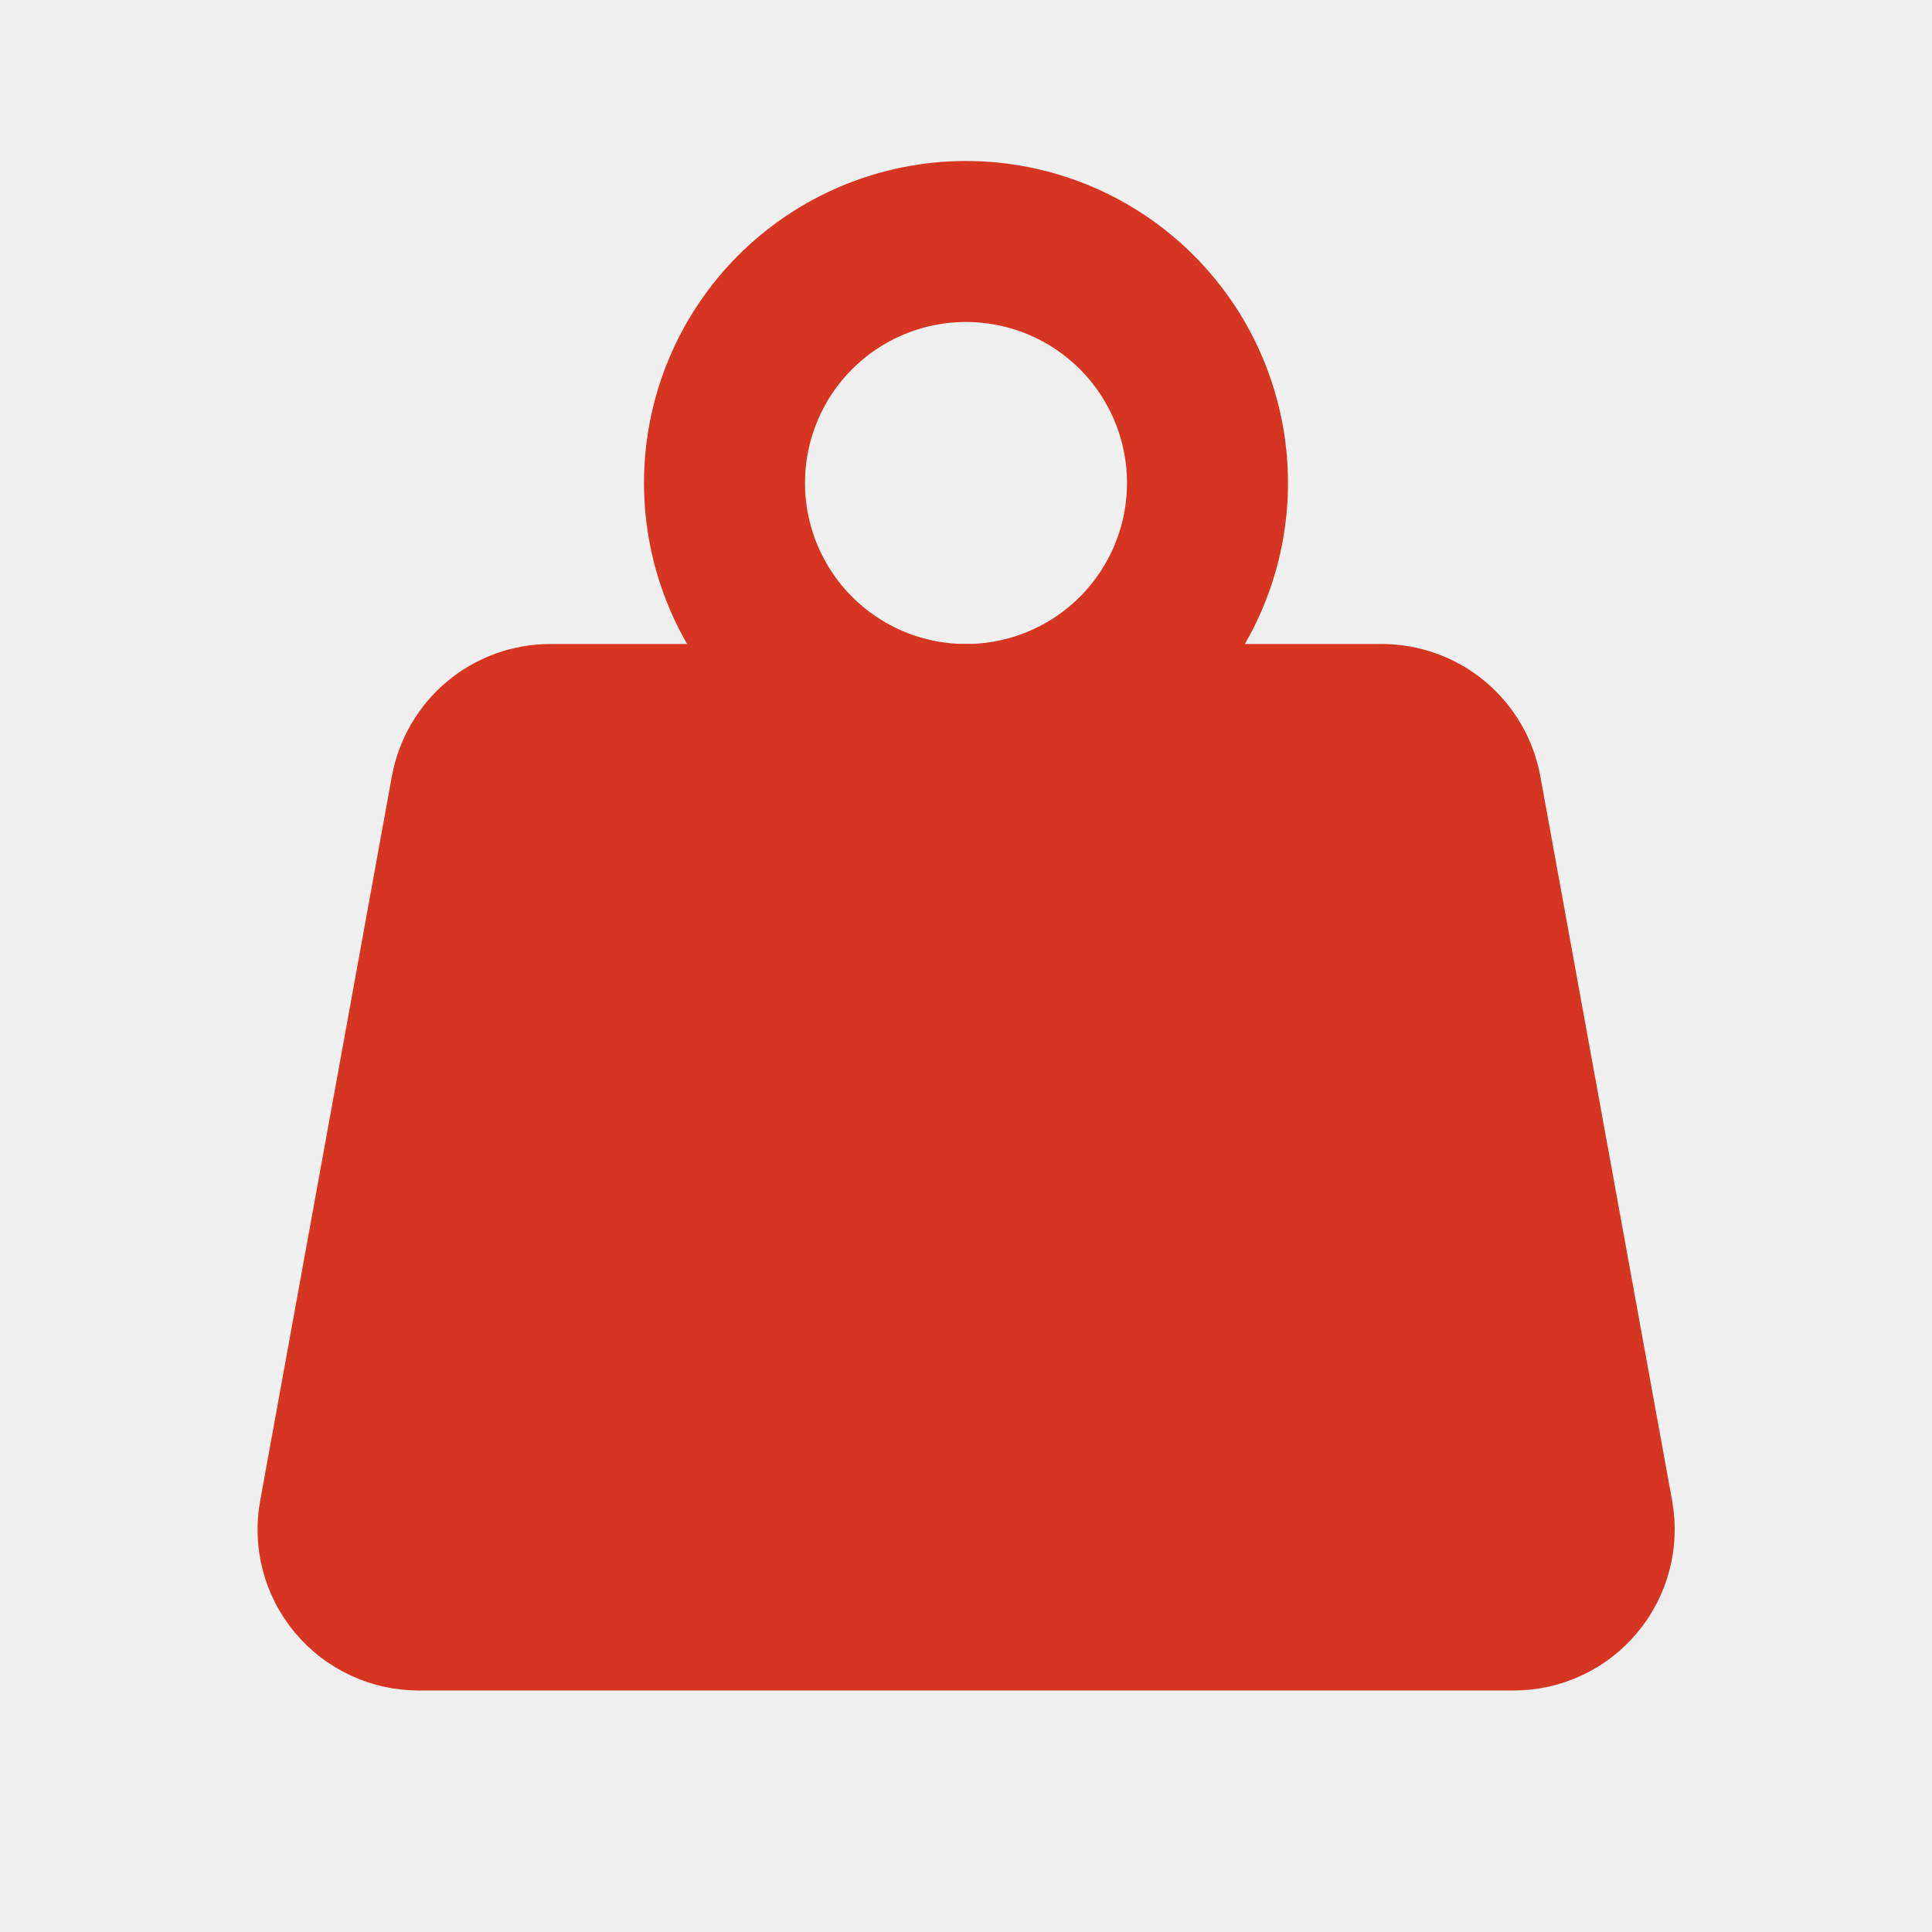
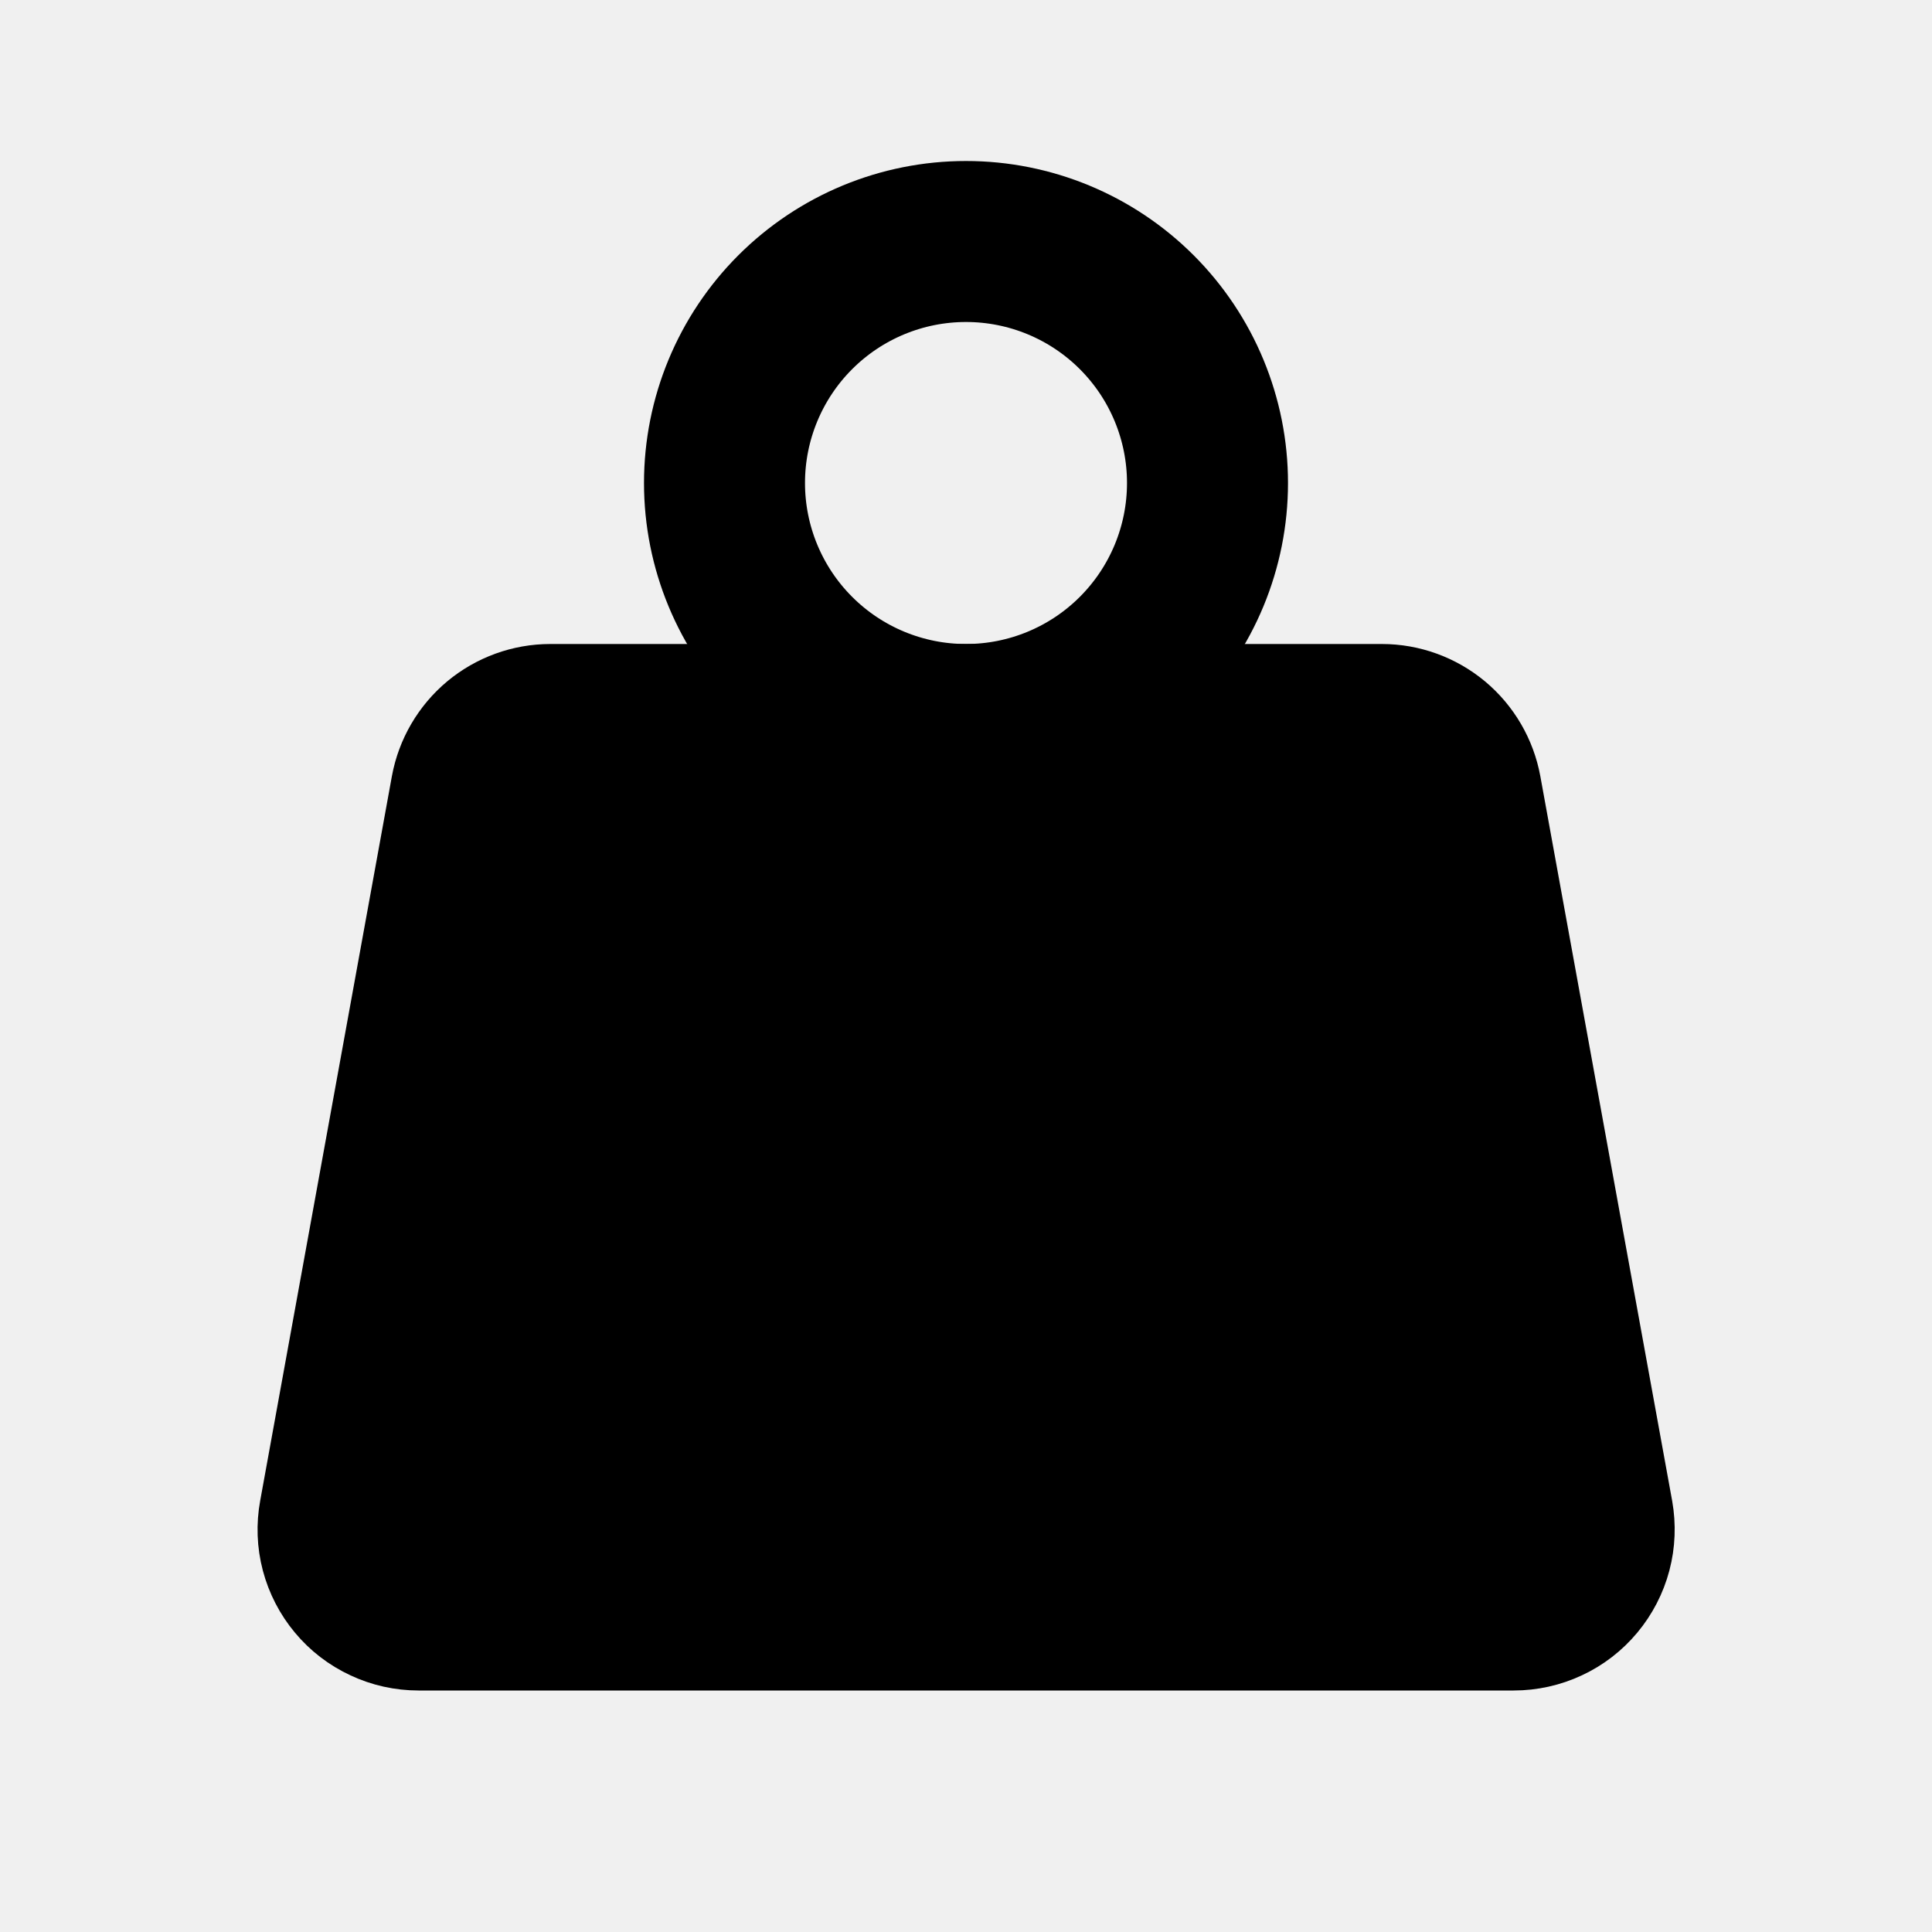
<svg xmlns="http://www.w3.org/2000/svg" width="18" height="18" viewBox="0 0 18 18" fill="none">
  <g clip-path="url(#clip0_1222_2693)">
-     <path d="M6.75 4.5C6.75 5.097 6.987 5.669 7.409 6.091C7.831 6.513 8.403 6.75 9 6.75C9.597 6.75 10.169 6.513 10.591 6.091C11.013 5.669 11.25 5.097 11.25 4.5C11.25 3.903 11.013 3.331 10.591 2.909C10.169 2.487 9.597 2.25 9 2.25C8.403 2.25 7.831 2.487 7.409 2.909C6.987 3.331 6.75 3.903 6.75 4.5Z" stroke="#D63621" stroke-width="1.5" stroke-linecap="round" stroke-linejoin="round" />
-     <path d="M5.127 6.75H12.875C13.05 6.75 13.22 6.812 13.355 6.924C13.49 7.037 13.581 7.193 13.613 7.366L14.841 14.116C14.86 14.224 14.856 14.335 14.828 14.441C14.8 14.547 14.749 14.646 14.678 14.731C14.608 14.815 14.52 14.883 14.421 14.929C14.321 14.976 14.212 15 14.102 15H3.9C3.79 15 3.681 14.976 3.582 14.929C3.482 14.883 3.394 14.815 3.324 14.731C3.253 14.646 3.202 14.547 3.174 14.441C3.146 14.335 3.142 14.224 3.162 14.116L4.389 7.366C4.421 7.193 4.512 7.037 4.647 6.924C4.782 6.812 4.952 6.75 5.127 6.75Z" fill="#D63621" stroke="#D63621" stroke-width="1.5" stroke-linecap="round" stroke-linejoin="round" />
+     <path d="M6.75 4.5C6.75 5.097 6.987 5.669 7.409 6.091C7.831 6.513 8.403 6.75 9 6.75C9.597 6.75 10.169 6.513 10.591 6.091C11.013 5.669 11.25 5.097 11.25 4.5C11.25 3.903 11.013 3.331 10.591 2.909C10.169 2.487 9.597 2.25 9 2.25C8.403 2.25 7.831 2.487 7.409 2.909C6.987 3.331 6.75 3.903 6.75 4.5Z" stroke="currentColor" stroke-width="1.5" stroke-linecap="round" stroke-linejoin="round" />
+     <path d="M5.127 6.75H12.875C13.05 6.75 13.22 6.812 13.355 6.924C13.49 7.037 13.581 7.193 13.613 7.366L14.841 14.116C14.86 14.224 14.856 14.335 14.828 14.441C14.8 14.547 14.749 14.646 14.678 14.731C14.608 14.815 14.52 14.883 14.421 14.929C14.321 14.976 14.212 15 14.102 15H3.9C3.79 15 3.681 14.976 3.582 14.929C3.482 14.883 3.394 14.815 3.324 14.731C3.253 14.646 3.202 14.547 3.174 14.441C3.146 14.335 3.142 14.224 3.162 14.116L4.389 7.366C4.421 7.193 4.512 7.037 4.647 6.924C4.782 6.812 4.952 6.75 5.127 6.75Z" fill="currentColor" stroke="currentColor" stroke-width="1.5" stroke-linecap="round" stroke-linejoin="round" />
  </g>
-   <defs>
-     <clipPath id="clip0_1222_2693">
-       <rect width="18" height="18" fill="white" />
-     </clipPath>
-   </defs>
</svg>
